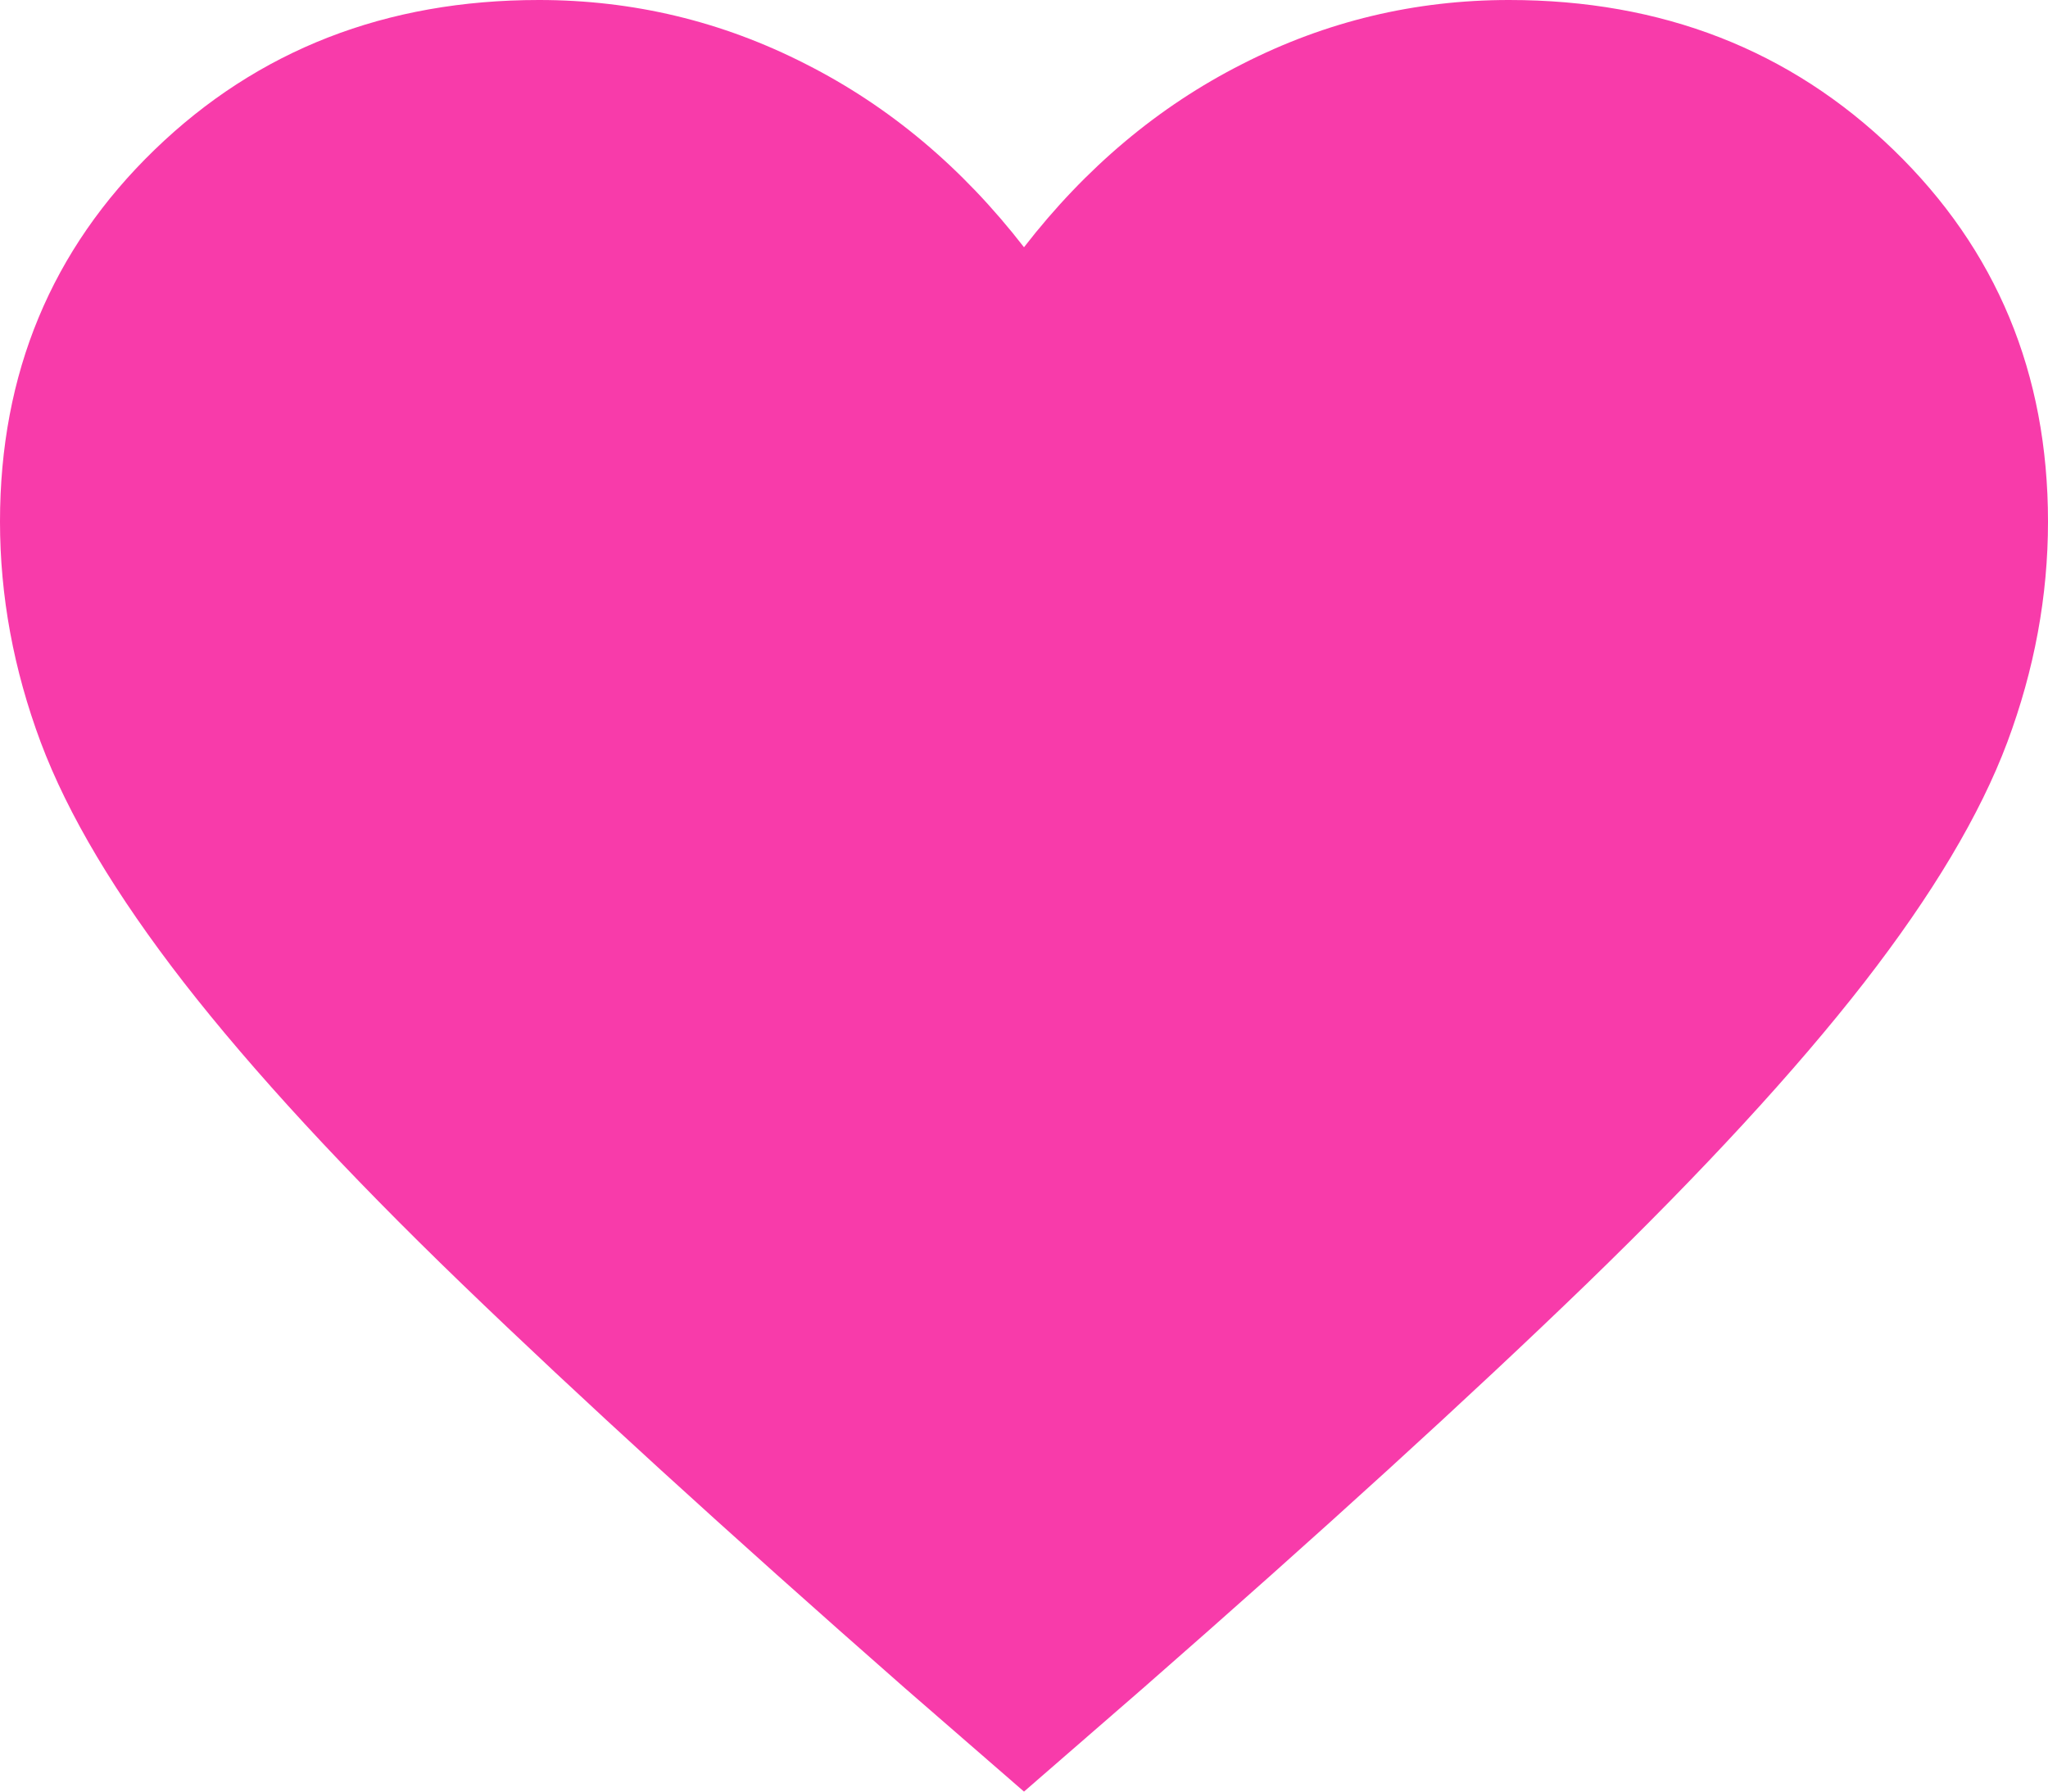
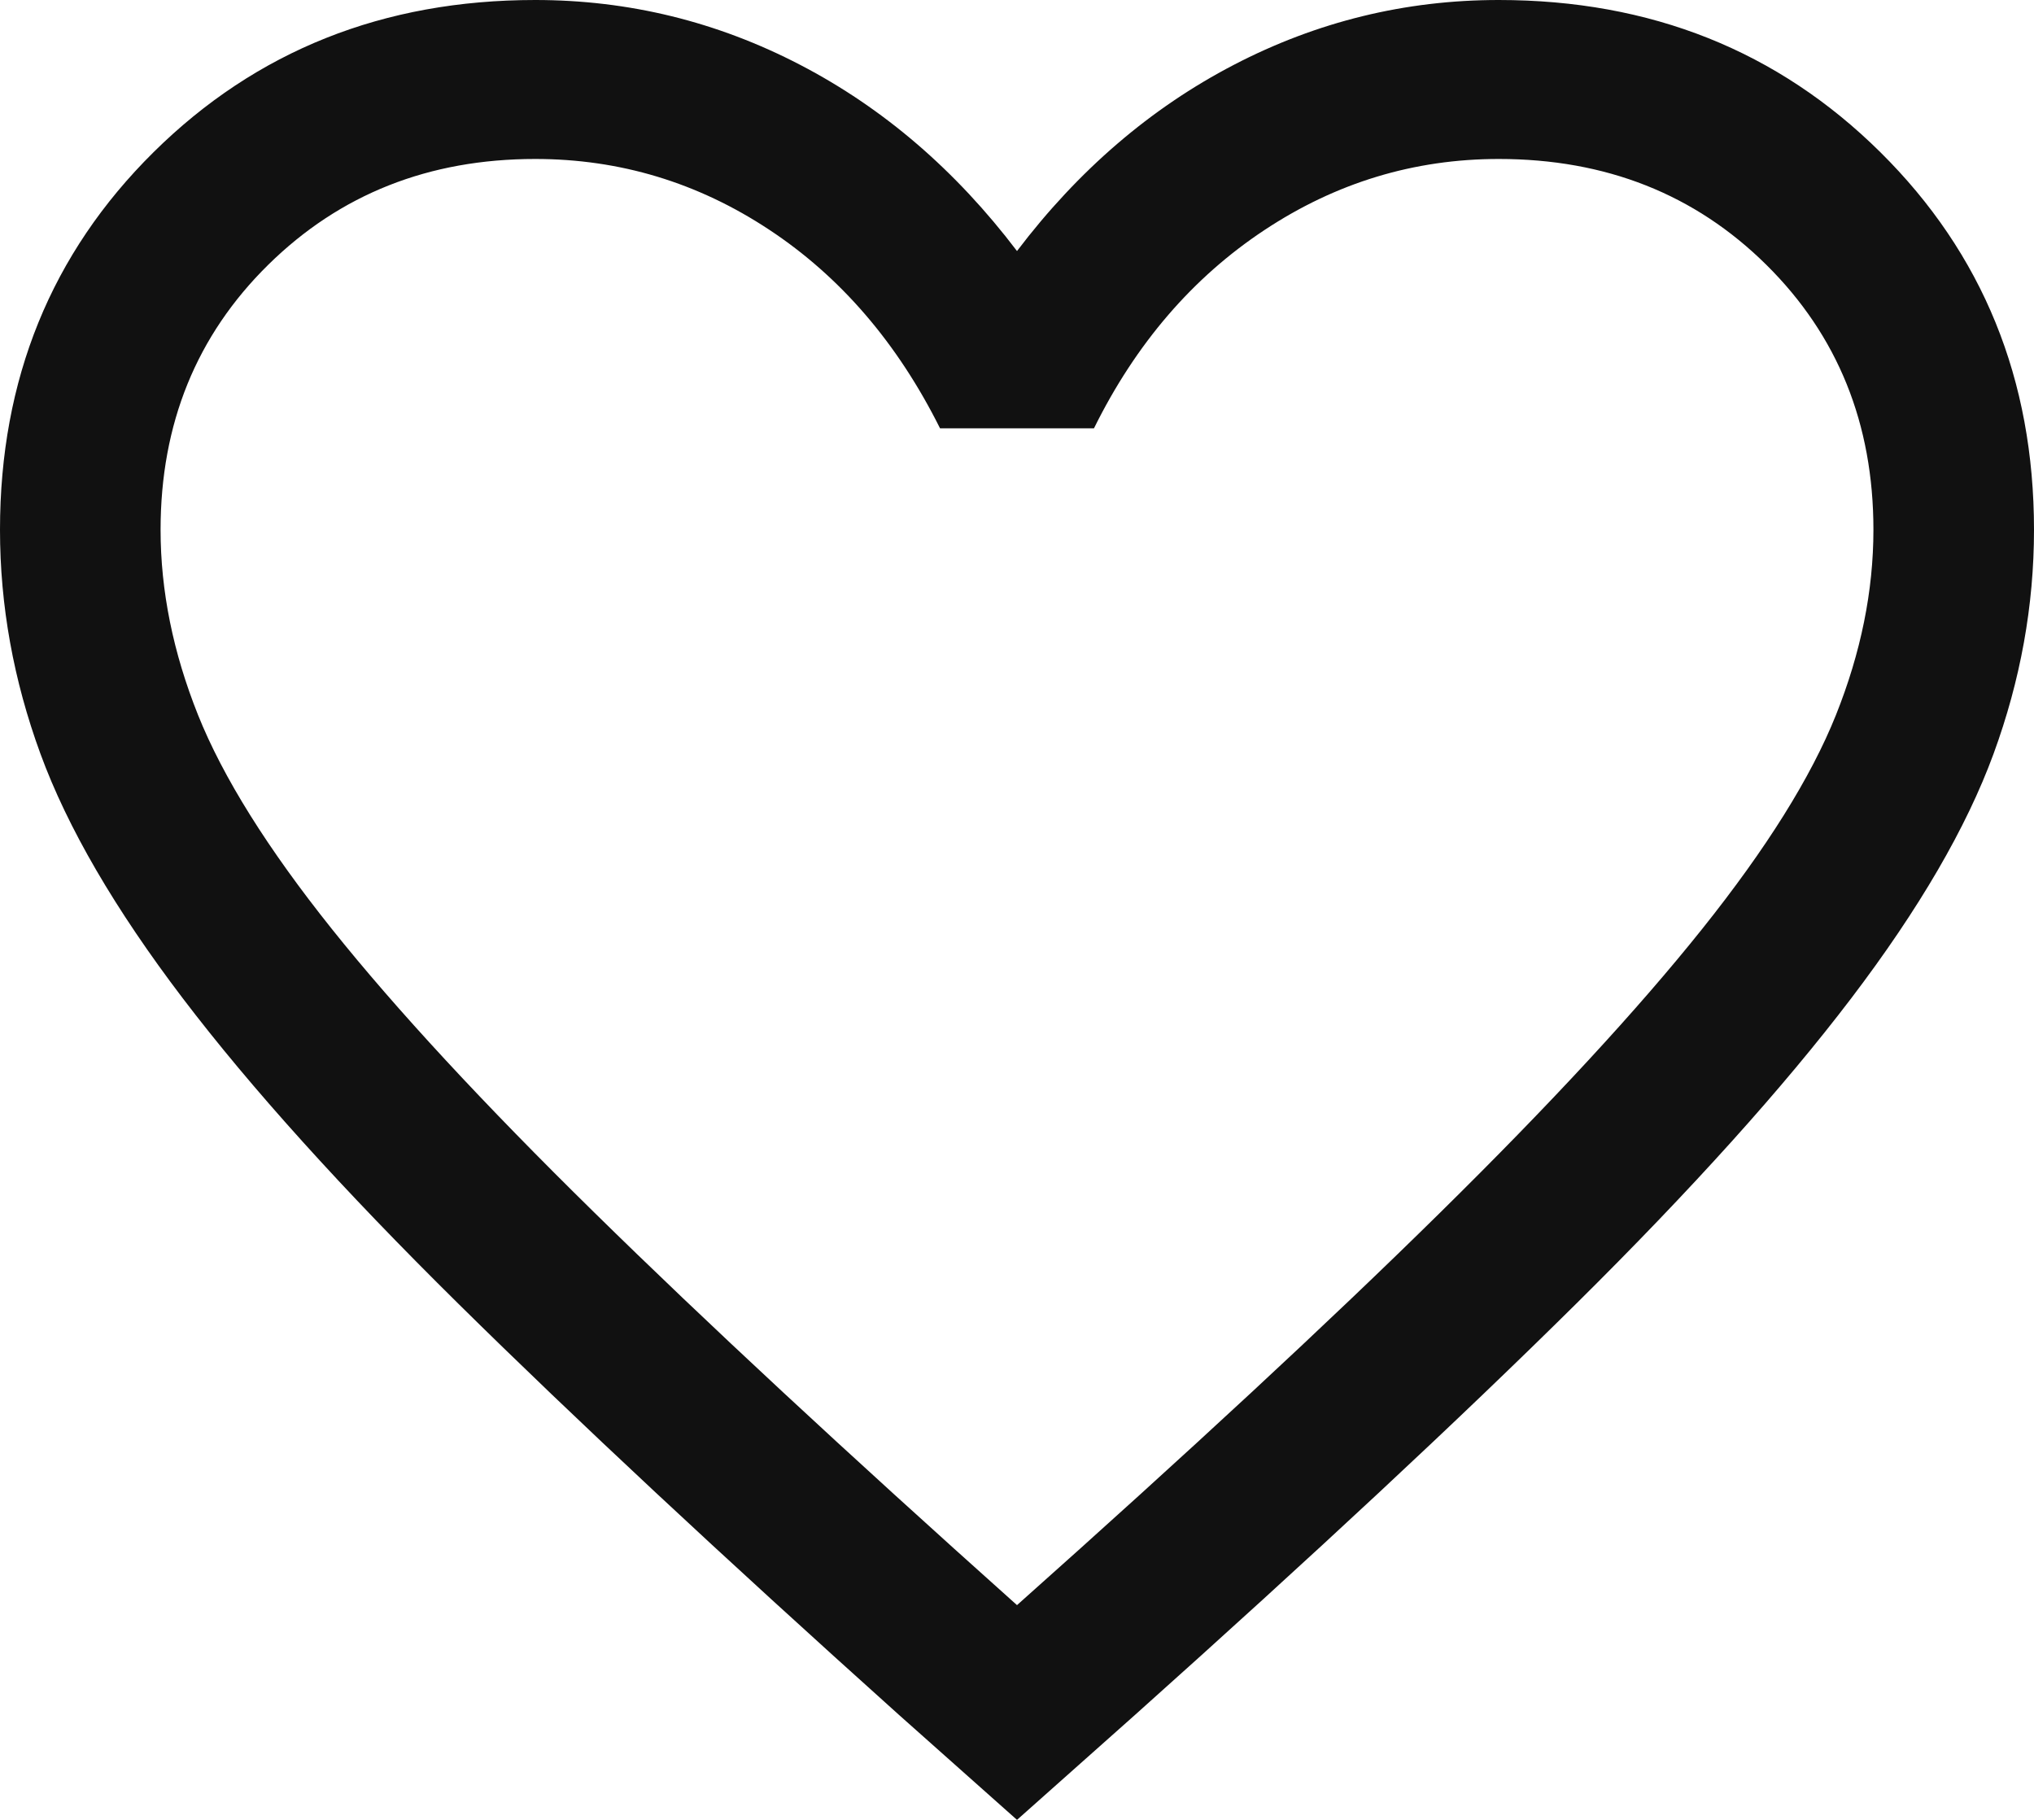
- <svg xmlns="http://www.w3.org/2000/svg" width="8" height="7" viewBox="0 0 8 7" fill="none">
-   <path d="M4 7L3.535 6.596C2.837 5.983 2.26 5.456 1.804 5.016C1.347 4.575 0.986 4.183 0.719 3.84C0.452 3.496 0.265 3.183 0.159 2.9C0.053 2.616 0 2.329 0 2.038C0 1.459 0.201 0.975 0.604 0.585C1.007 0.195 1.508 0 2.105 0C2.473 0 2.82 0.083 3.147 0.25C3.475 0.416 3.759 0.655 4 0.966C4.241 0.655 4.525 0.416 4.853 0.25C5.18 0.083 5.527 0 5.895 0C6.492 0 6.993 0.195 7.396 0.585C7.799 0.975 8 1.459 8 2.038C8 2.329 7.947 2.616 7.841 2.9C7.735 3.183 7.548 3.496 7.281 3.84C7.014 4.183 6.653 4.575 6.198 5.016C5.743 5.456 5.165 5.983 4.465 6.596L4 7Z" fill="#F83BAA" />
+ <svg xmlns="http://www.w3.org/2000/svg" width="19" height="17" viewBox="0 0 19 17" fill="none">
+   <path d="M9.5 17L8.396 16.018C6.739 14.53 5.368 13.251 4.284 12.181C3.2 11.111 2.341 10.159 1.707 9.325C1.073 8.491 0.63 7.73 0.378 7.042C0.126 6.354 0 5.657 0 4.949C0 3.544 0.478 2.368 1.435 1.421C2.393 0.474 3.581 0 5 0C5.873 0 6.698 0.202 7.475 0.606C8.252 1.01 8.927 1.59 9.5 2.345C10.073 1.59 10.748 1.01 11.525 0.606C12.302 0.202 13.127 0 14 0C15.419 0 16.607 0.474 17.564 1.421C18.521 2.368 19 3.544 19 4.949C19 5.657 18.874 6.354 18.622 7.042C18.37 7.73 17.927 8.491 17.293 9.325C16.659 10.159 15.802 11.111 14.721 12.181C13.64 13.251 12.268 14.53 10.604 16.018L9.5 17ZM9.5 14.994C11.1 13.569 12.417 12.348 13.45 11.33C14.483 10.313 15.3 9.429 15.9 8.678C16.5 7.927 16.917 7.261 17.15 6.679C17.383 6.096 17.5 5.52 17.5 4.949C17.5 3.959 17.167 3.134 16.5 2.474C15.833 1.814 15 1.485 14 1.485C13.21 1.485 12.48 1.706 11.81 2.15C11.141 2.593 10.61 3.21 10.219 4.001H8.781C8.383 3.204 7.851 2.585 7.184 2.145C6.518 1.705 5.79 1.485 5 1.485C4.006 1.485 3.175 1.814 2.505 2.474C1.835 3.134 1.5 3.959 1.5 4.949C1.5 5.52 1.617 6.096 1.85 6.679C2.083 7.261 2.5 7.927 3.1 8.678C3.7 9.429 4.517 10.311 5.55 11.325C6.583 12.34 7.9 13.563 9.5 14.994Z" fill="#111111" />
</svg>
